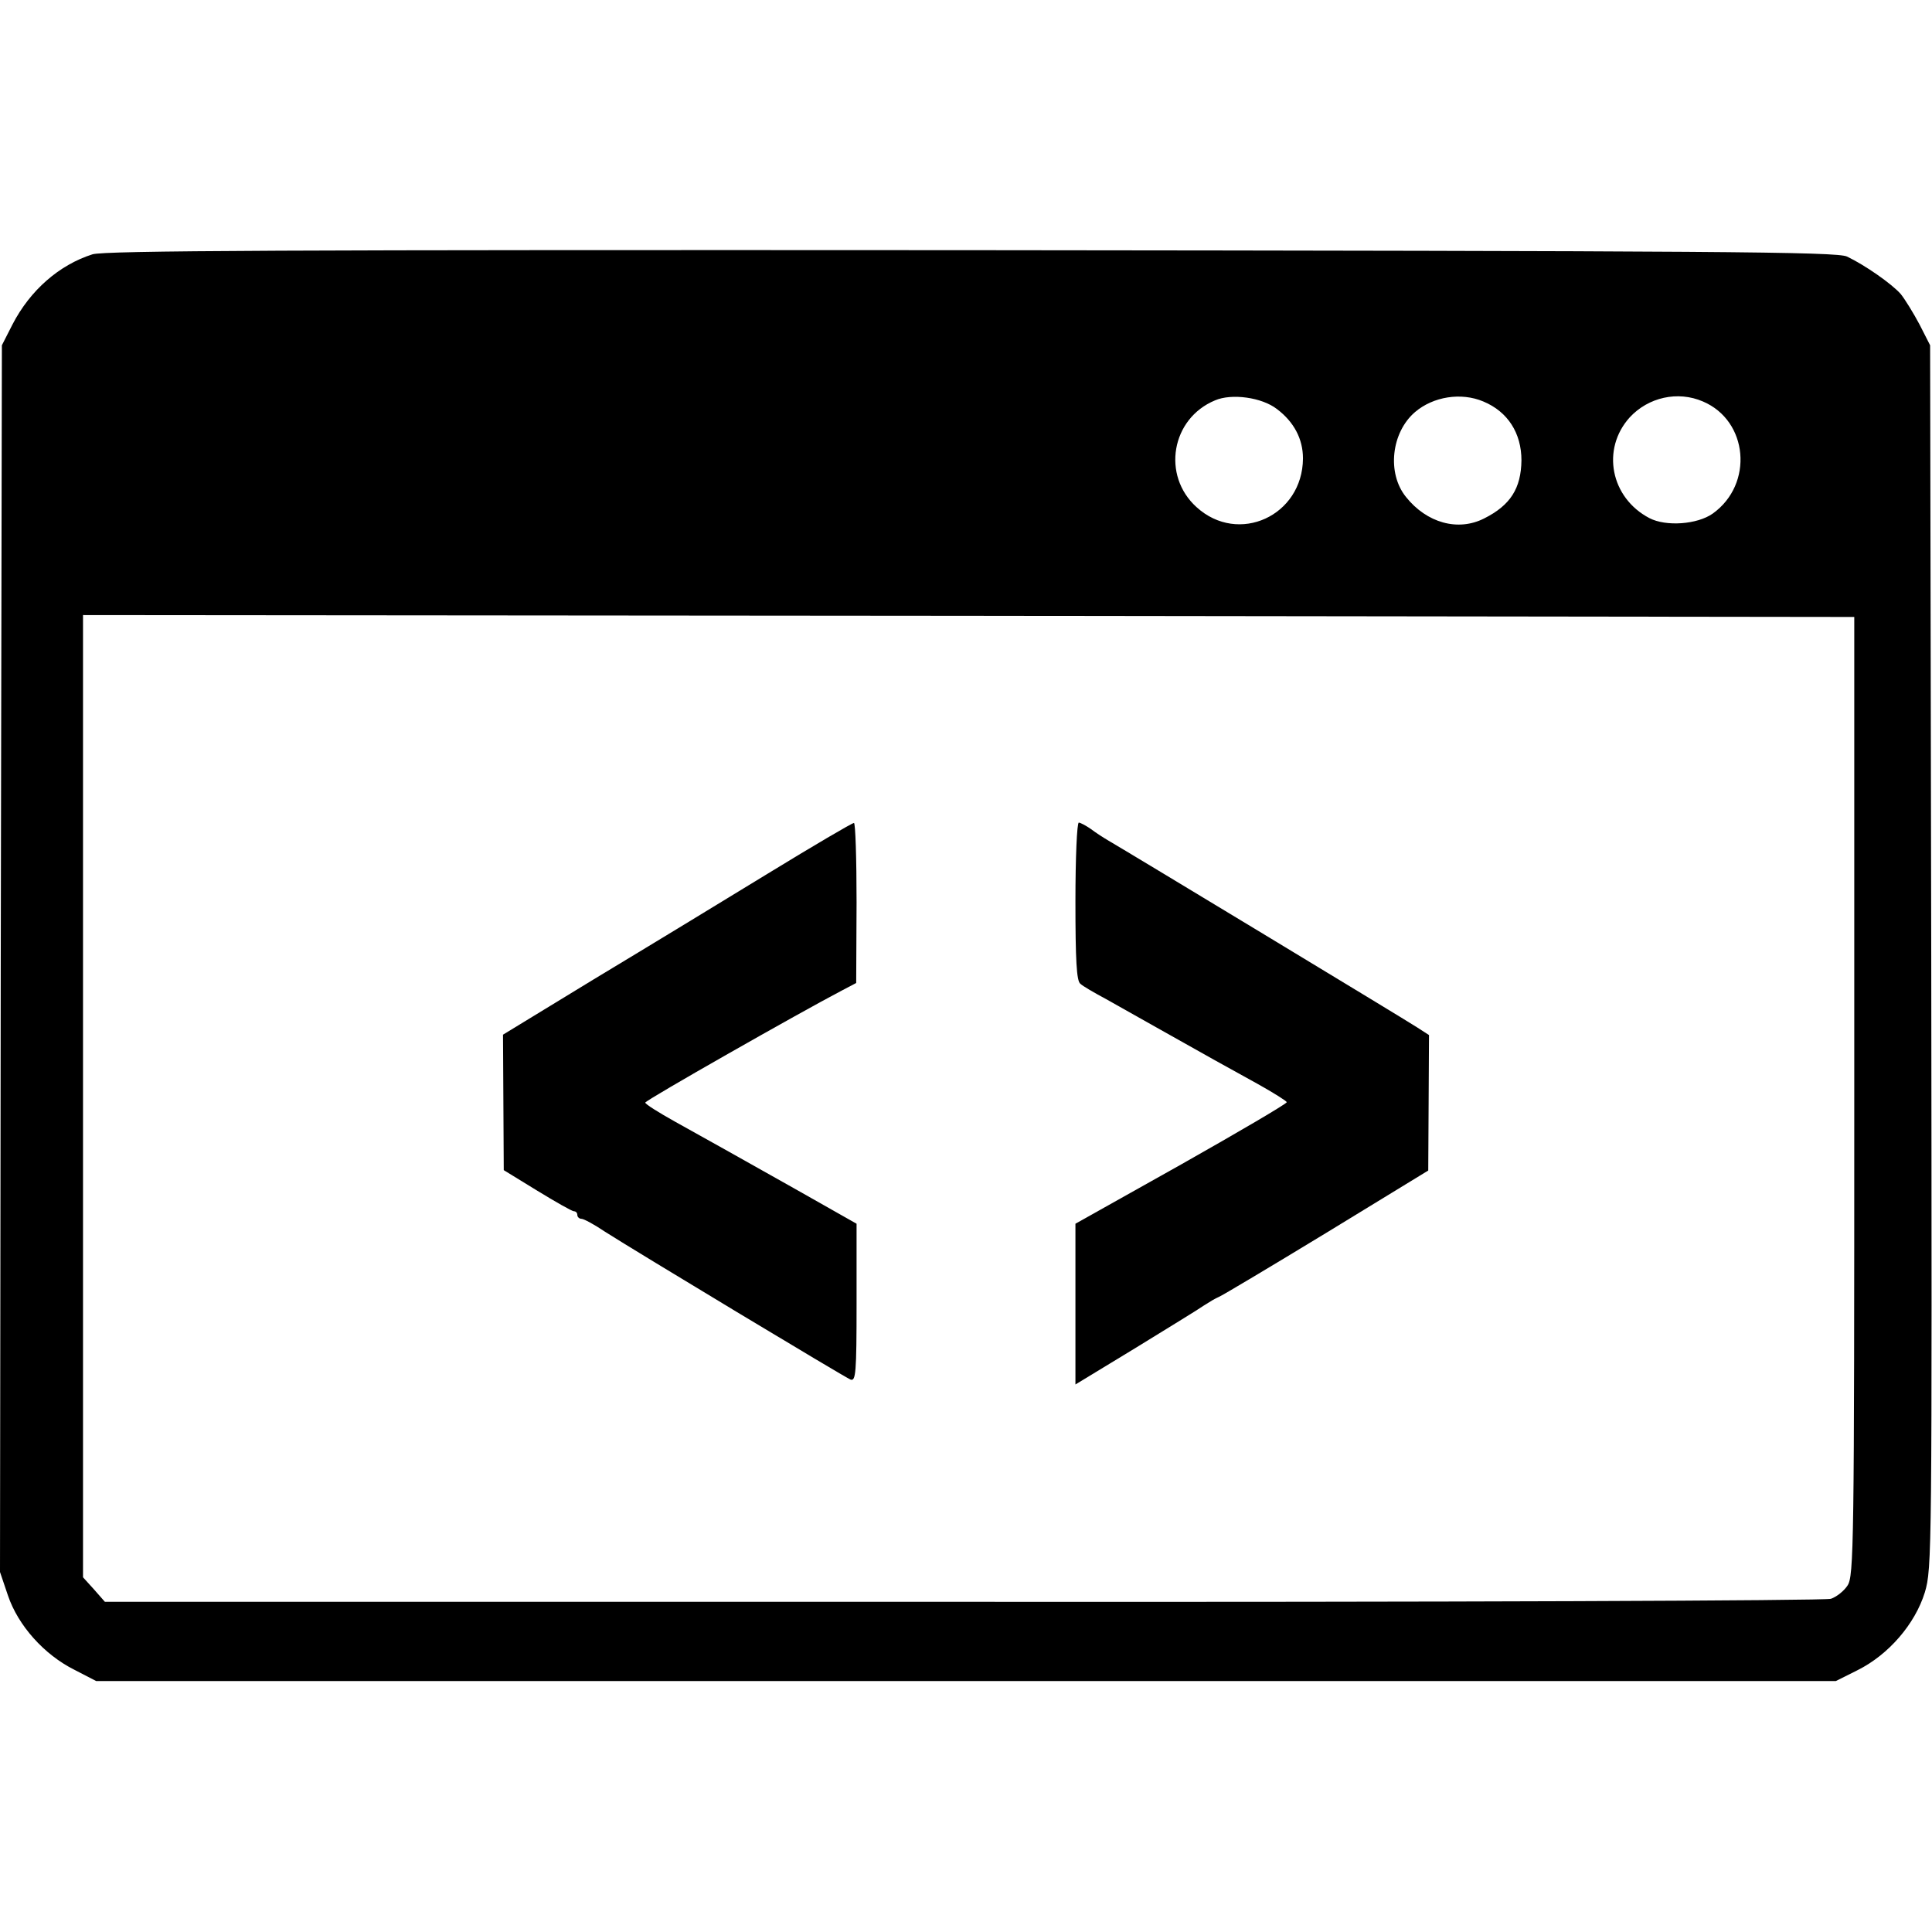
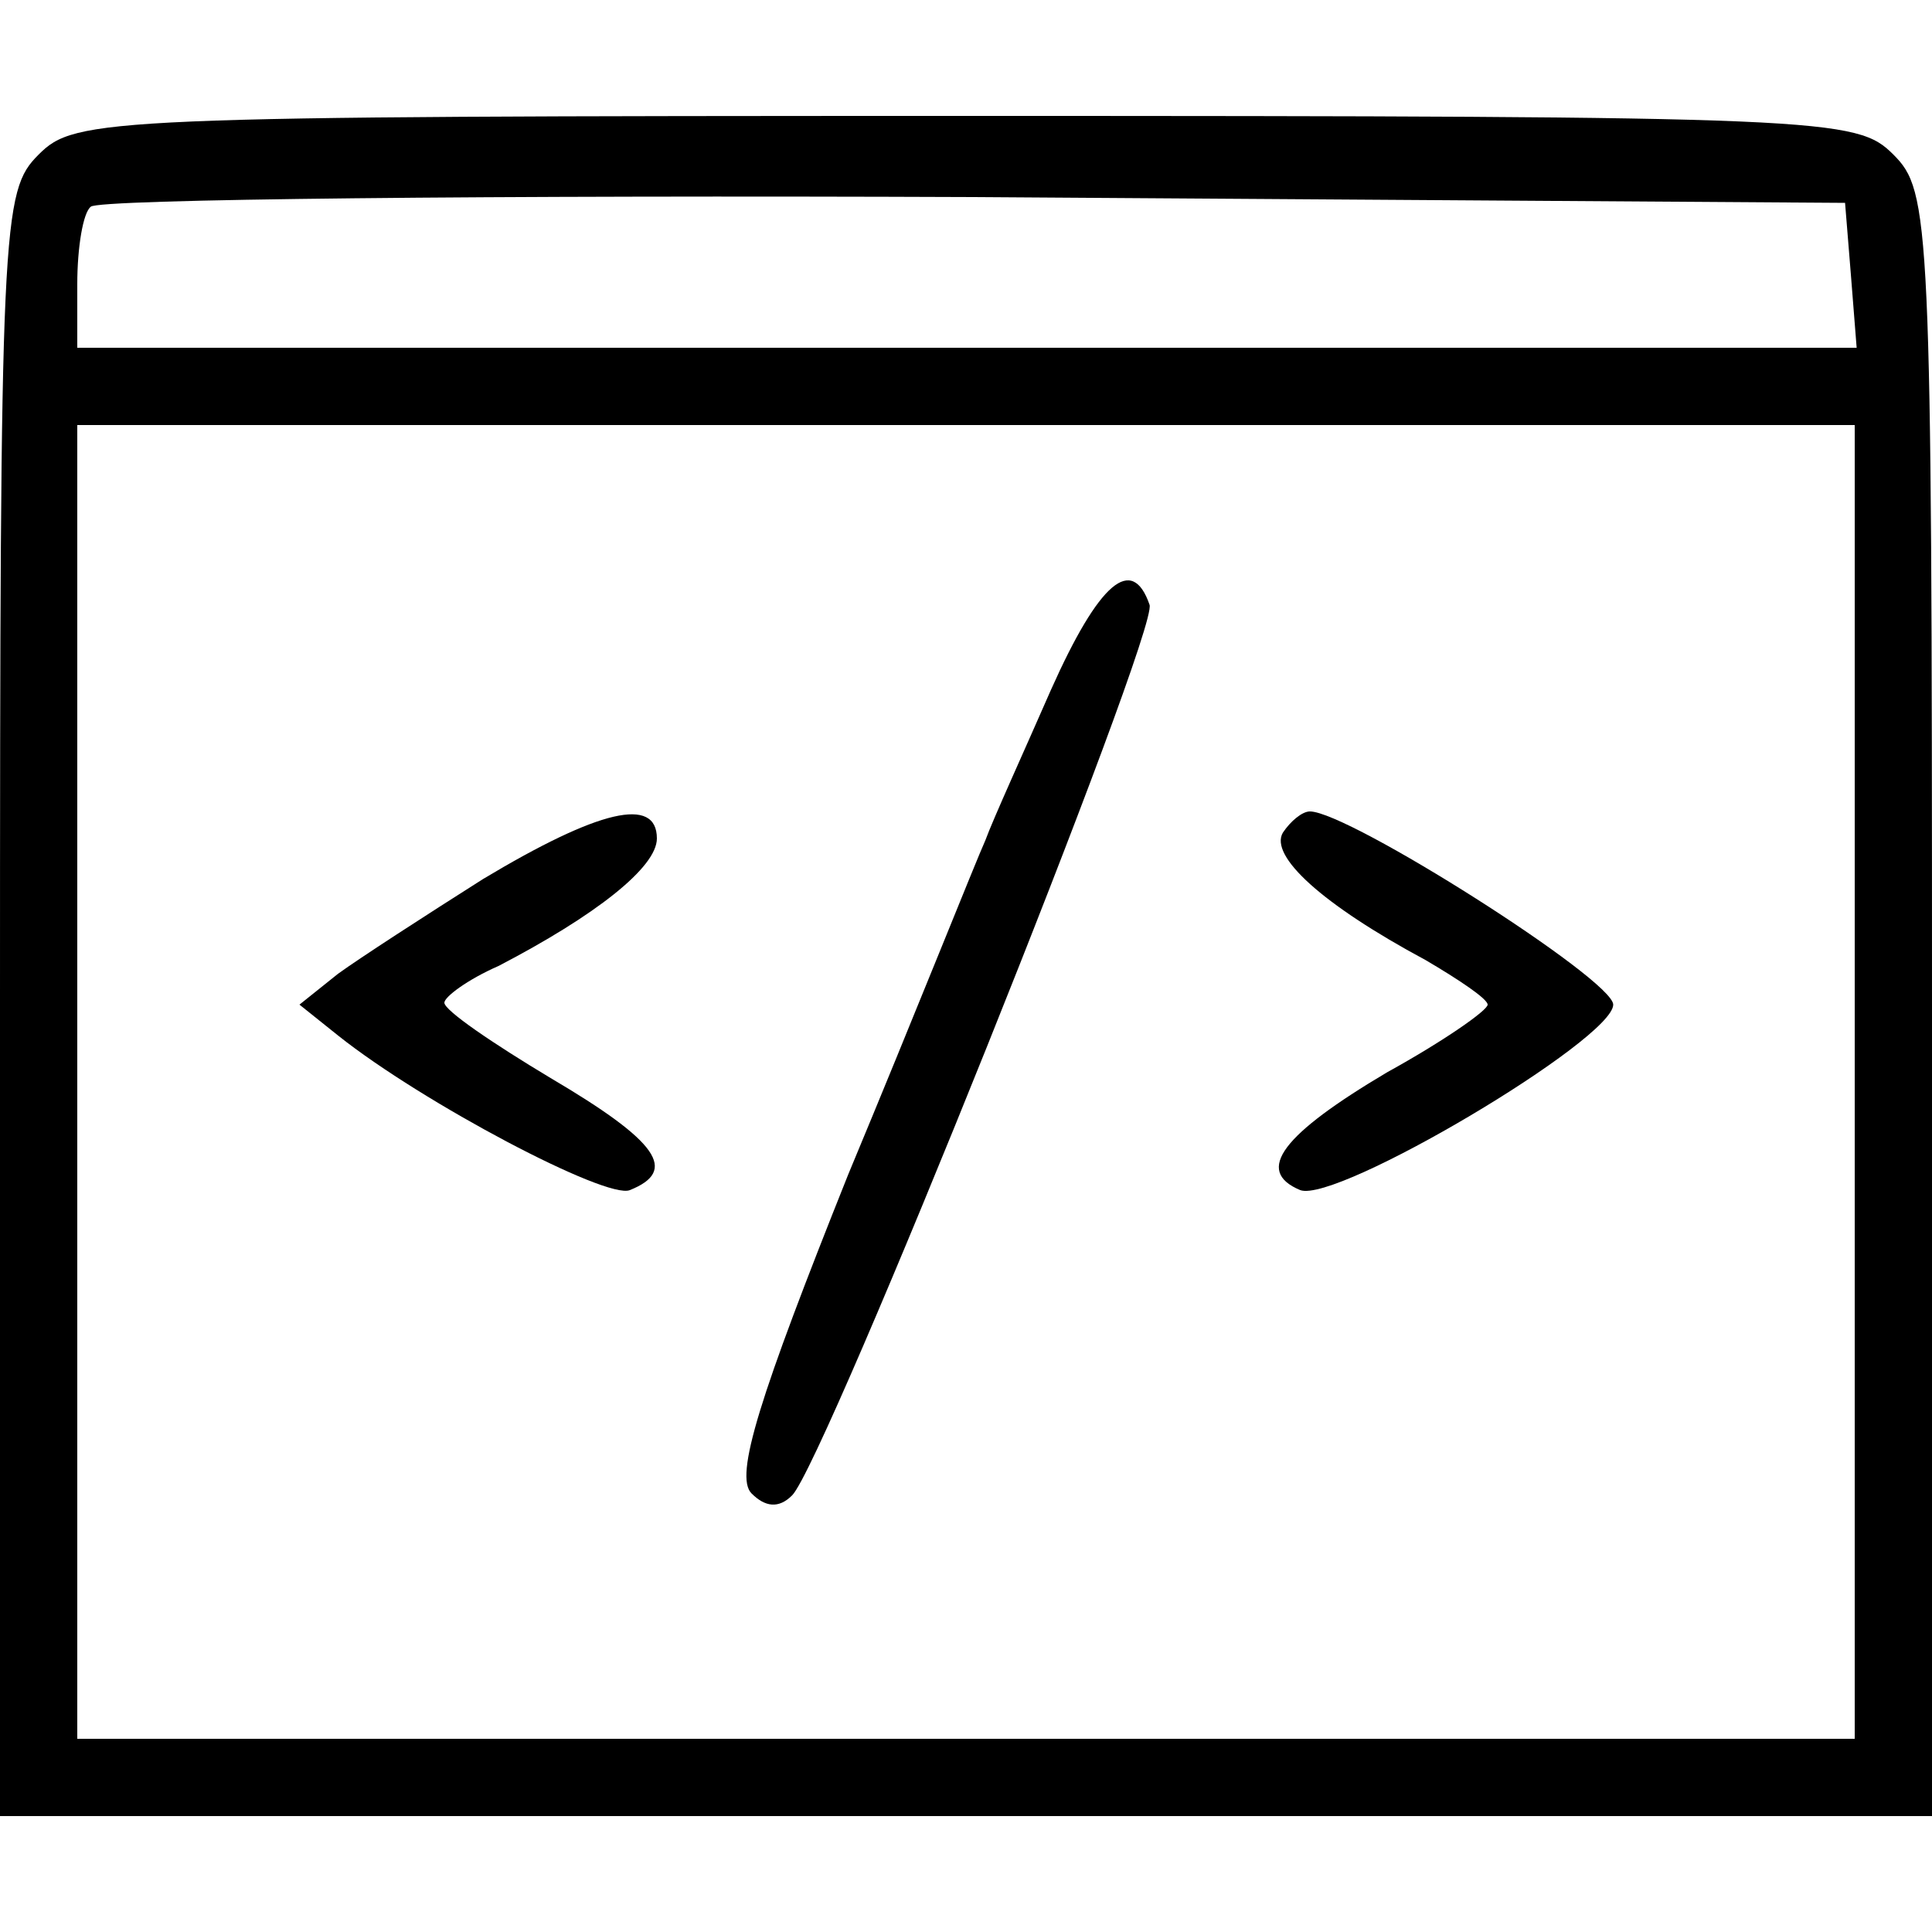
- <svg xmlns="http://www.w3.org/2000/svg" version="1.0" width="512pt" height="512pt" viewBox="0 0 512 512" preserveAspectRatio="xMidYMid meet">
-   <g transform="translate(0,512) scale(0.1,-0.1)" fill="#000000" stroke="none">
-     <path d="M245 4446 c-88 -28 -165 -95 -212 -186 l-28 -55 -3 -1625 -2 -1626 21 -62 c27 -80 96 -157 176 -197 l58 -30 2305 0 2305 0 58 29 c82 41 152 122 178 206 19 64 19 97 17 1685 l-3 1620 -28 55 c-16 30 -38 66 -50 81 -24 27 -94 76 -142 99 -26 13 -338 15 -2320 17 -1817 1 -2298 -1 -2330 -11z m3139 -410 c45 -34 69 -79 69 -131 -1 -152 -171 -230 -282 -129 -93 84 -67 235 49 283 44 19 124 8 164 -23z m547 20 c65 -27 101 -84 101 -156 -1 -74 -29 -119 -99 -154 -69 -35 -152 -12 -207 57 -51 63 -39 171 24 225 48 41 122 53 181 28z m582 0 c120 -51 135 -219 26 -297 -41 -29 -124 -35 -168 -12 -103 54 -128 183 -52 267 49 53 127 71 194 42z m401 -1841 c0 -1193 -1 -1272 -18 -1297 -9 -14 -29 -30 -44 -35 -15 -5 -1026 -9 -2300 -8 l-2274 0 -29 33 -29 32 0 1275 0 1275 2347 -2 2347 -3 0 -1270z" />
-     <path d="M2035 2805 c-121 -74 -328 -200 -461 -280 l-241 -147 1 -179 1 -180 88 -54 c49 -30 93 -55 98 -55 5 0 9 -4 9 -10 0 -5 5 -10 11 -10 6 0 34 -15 62 -34 83 -53 634 -385 651 -392 14 -5 16 17 16 203 l0 210 -166 94 c-179 101 -198 111 -316 177 -43 24 -78 46 -78 50 0 6 410 239 521 297 l38 20 1 213 c0 116 -3 212 -7 211 -5 0 -107 -60 -228 -134z" />
-     <path d="M2850 2731 c0 -155 3 -211 13 -218 6 -6 37 -24 67 -40 30 -17 91 -51 135 -76 133 -75 187 -105 267 -149 43 -24 78 -46 78 -49 0 -4 -126 -78 -280 -165 l-280 -157 0 -213 0 -213 158 96 c86 53 168 103 182 113 14 9 32 20 40 23 8 3 137 80 285 170 l270 165 1 179 1 180 -31 20 c-32 21 -778 472 -818 495 -12 7 -34 21 -47 31 -13 9 -28 17 -32 17 -5 0 -9 -94 -9 -209z" />
+ <svg xmlns="http://www.w3.org/2000/svg" version="1.0" width="100pt" height="100pt" viewBox="0 0 100 100" preserveAspectRatio="xMidYMid meet">
+   <g transform="translate(0,100) scale(0.1,-0.1)" fill="#000000" stroke="none">
+     <path d="M20 920 c-19 -19 -20 -33 -20 -440 l0 -420 500 0 500 0 0 420 c0 407 -1 421 -20 440 -19 19 -33 20 -480 20 -447 0 -461 -1 -480 -20z m938 -62 l3 -38 -460 0 -461 0 0 33 c0 19 3 37 7 40 3 4 209 6 457 5 l451 -3 3 -37z m2 -418 l0 -340 -460 0 -460 0 0 340 0 340 460 0 460 0 0 -340z" />
+     <path d="M544 643 c-14 -32 -30 -67 -34 -78 -5 -11 -36 -89 -71 -173 -46 -115 -59 -156 -50 -165 7 -7 14 -8 21 -1 17 17 190 448 185 461 -9 26 -26 12 -51 -44z" />
+     <path d="M250 545 c-30 -19 -64 -41 -75 -49 l-20 -16 20 -16 c44 -35 139 -85 151 -80 25 10 15 25 -41 58 -30 18 -55 35 -55 39 0 3 12 12 28 19 50 26 82 51 82 66 0 22 -30 15 -90 -21z" />
+     <path d="M664 569 c-7 -12 20 -37 74 -66 17 -10 32 -20 32 -23 0 -3 -23 -19 -52 -35 -54 -32 -69 -51 -45 -61 19 -7 162 78 162 96 0 13 -137 100 -157 100 -4 0 -10 -5 -14 -11z" />
  </g>
</svg>
